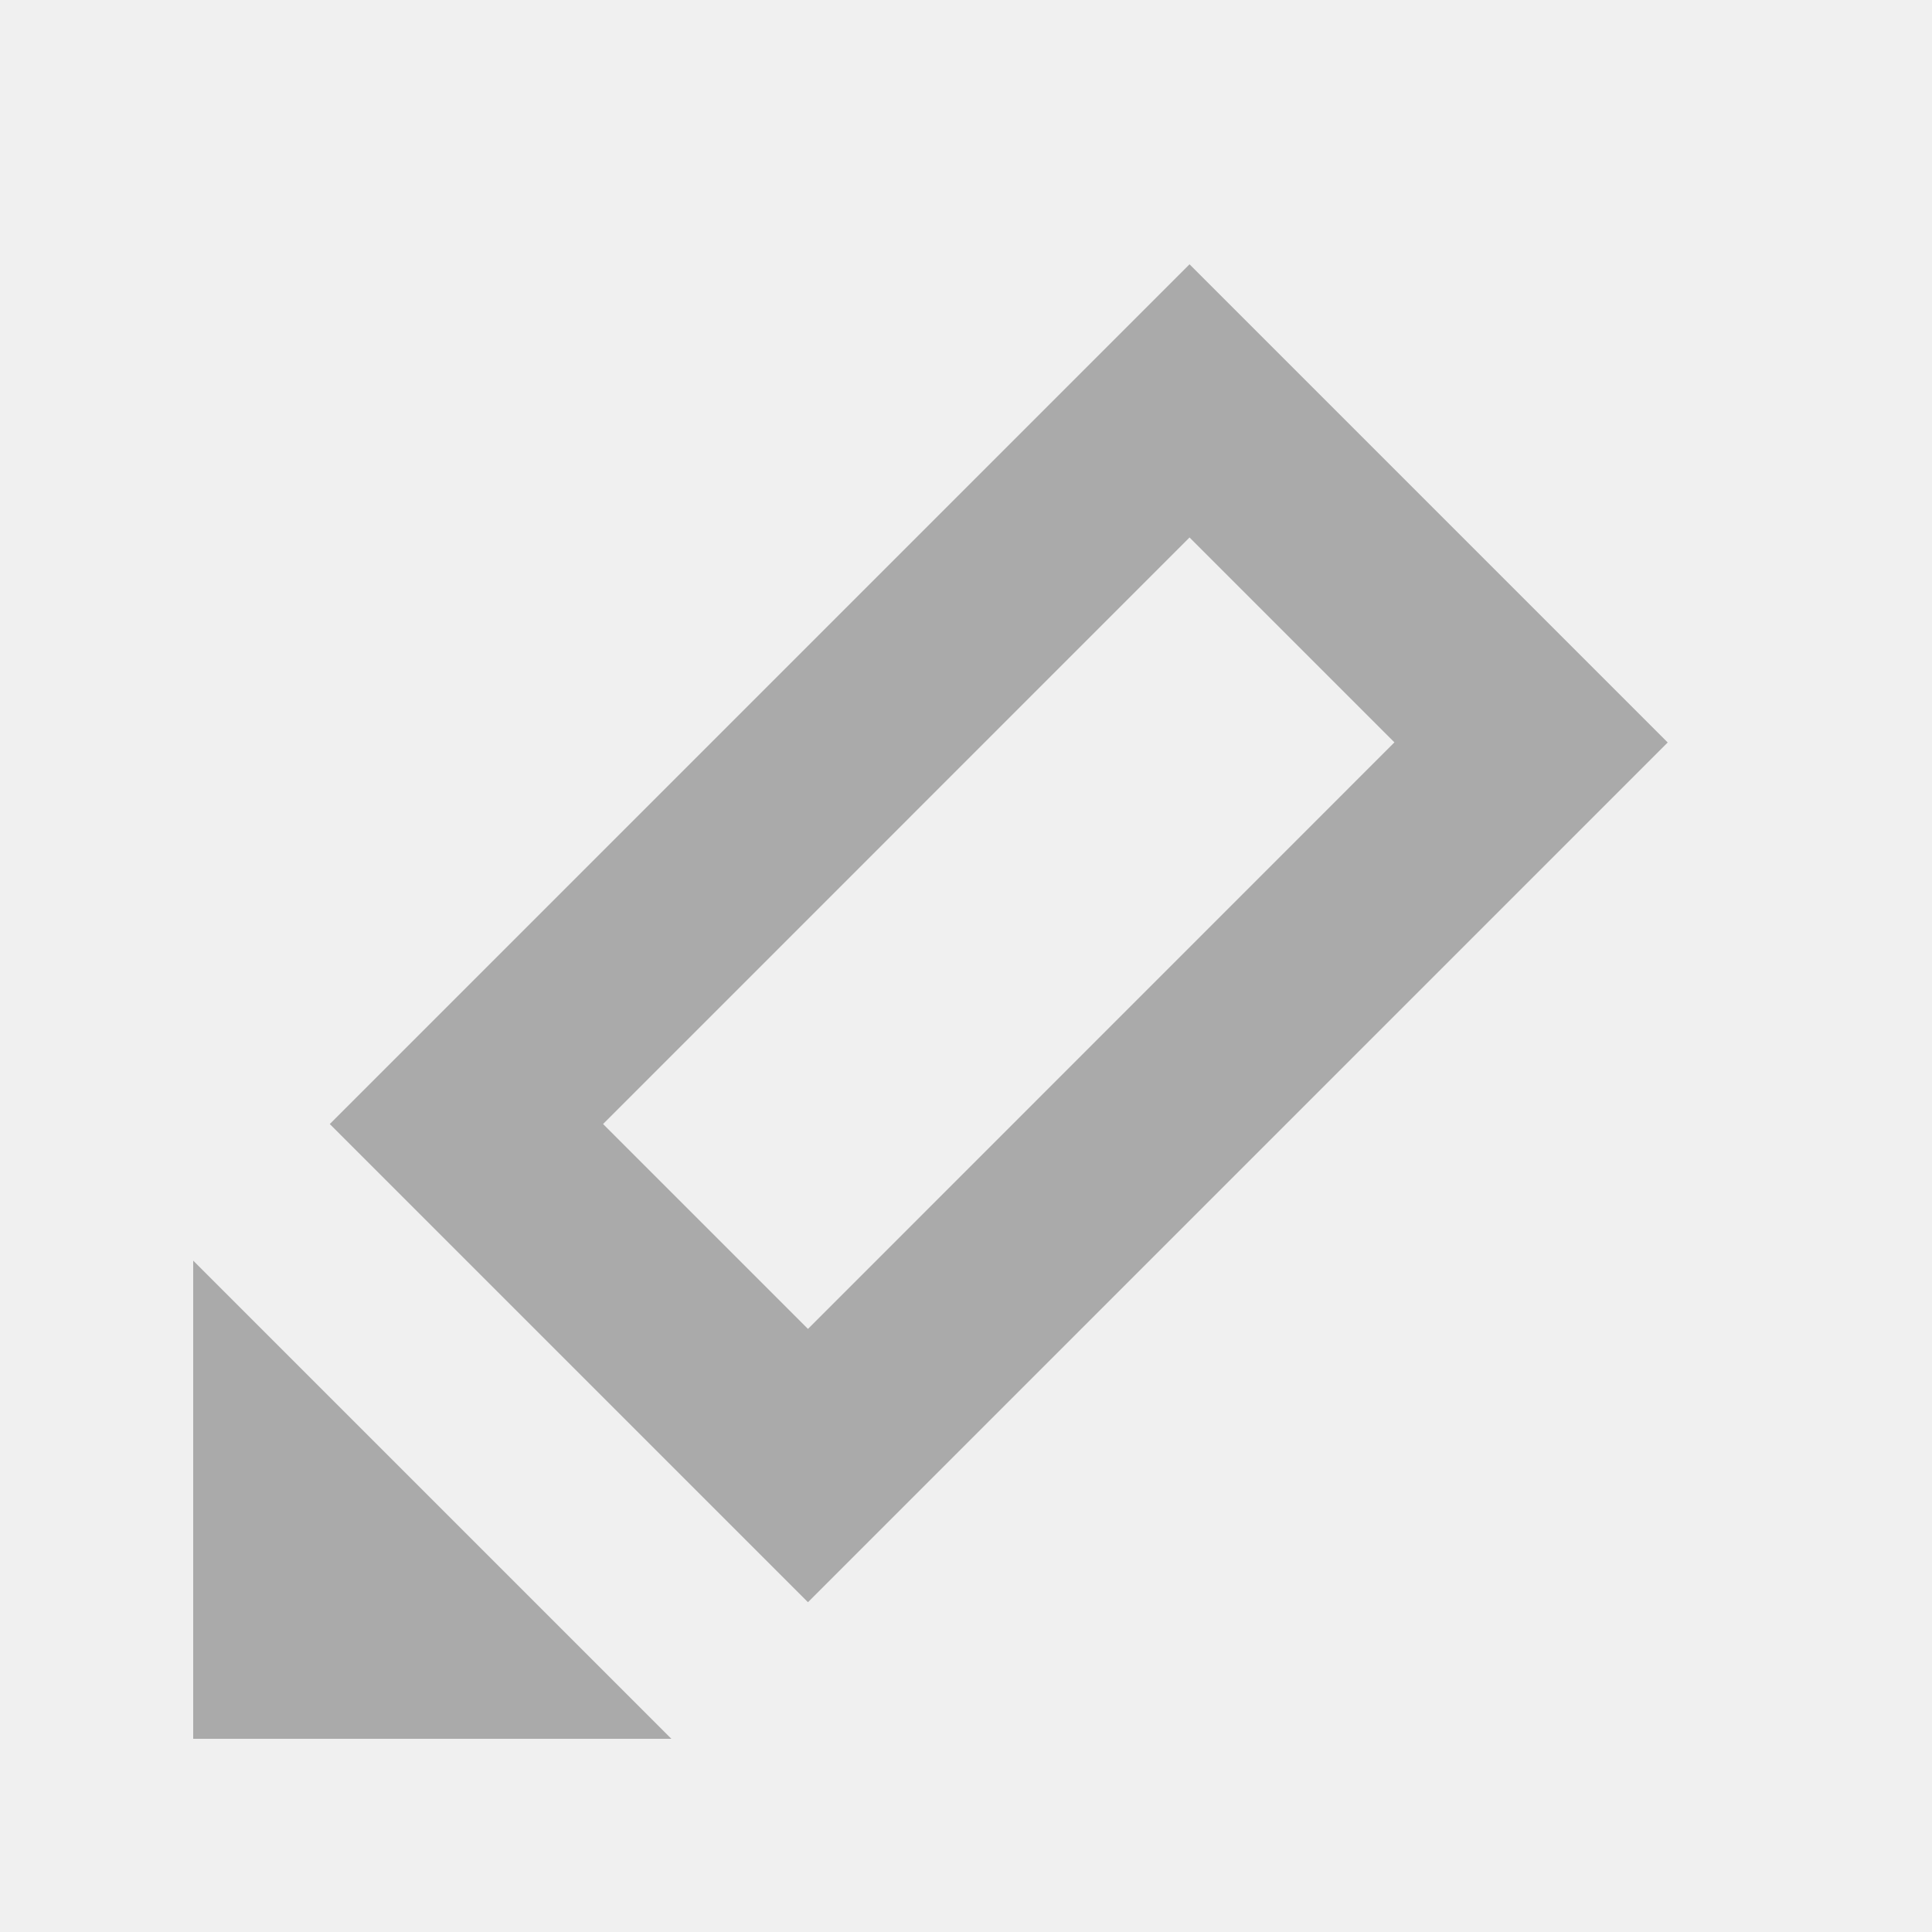
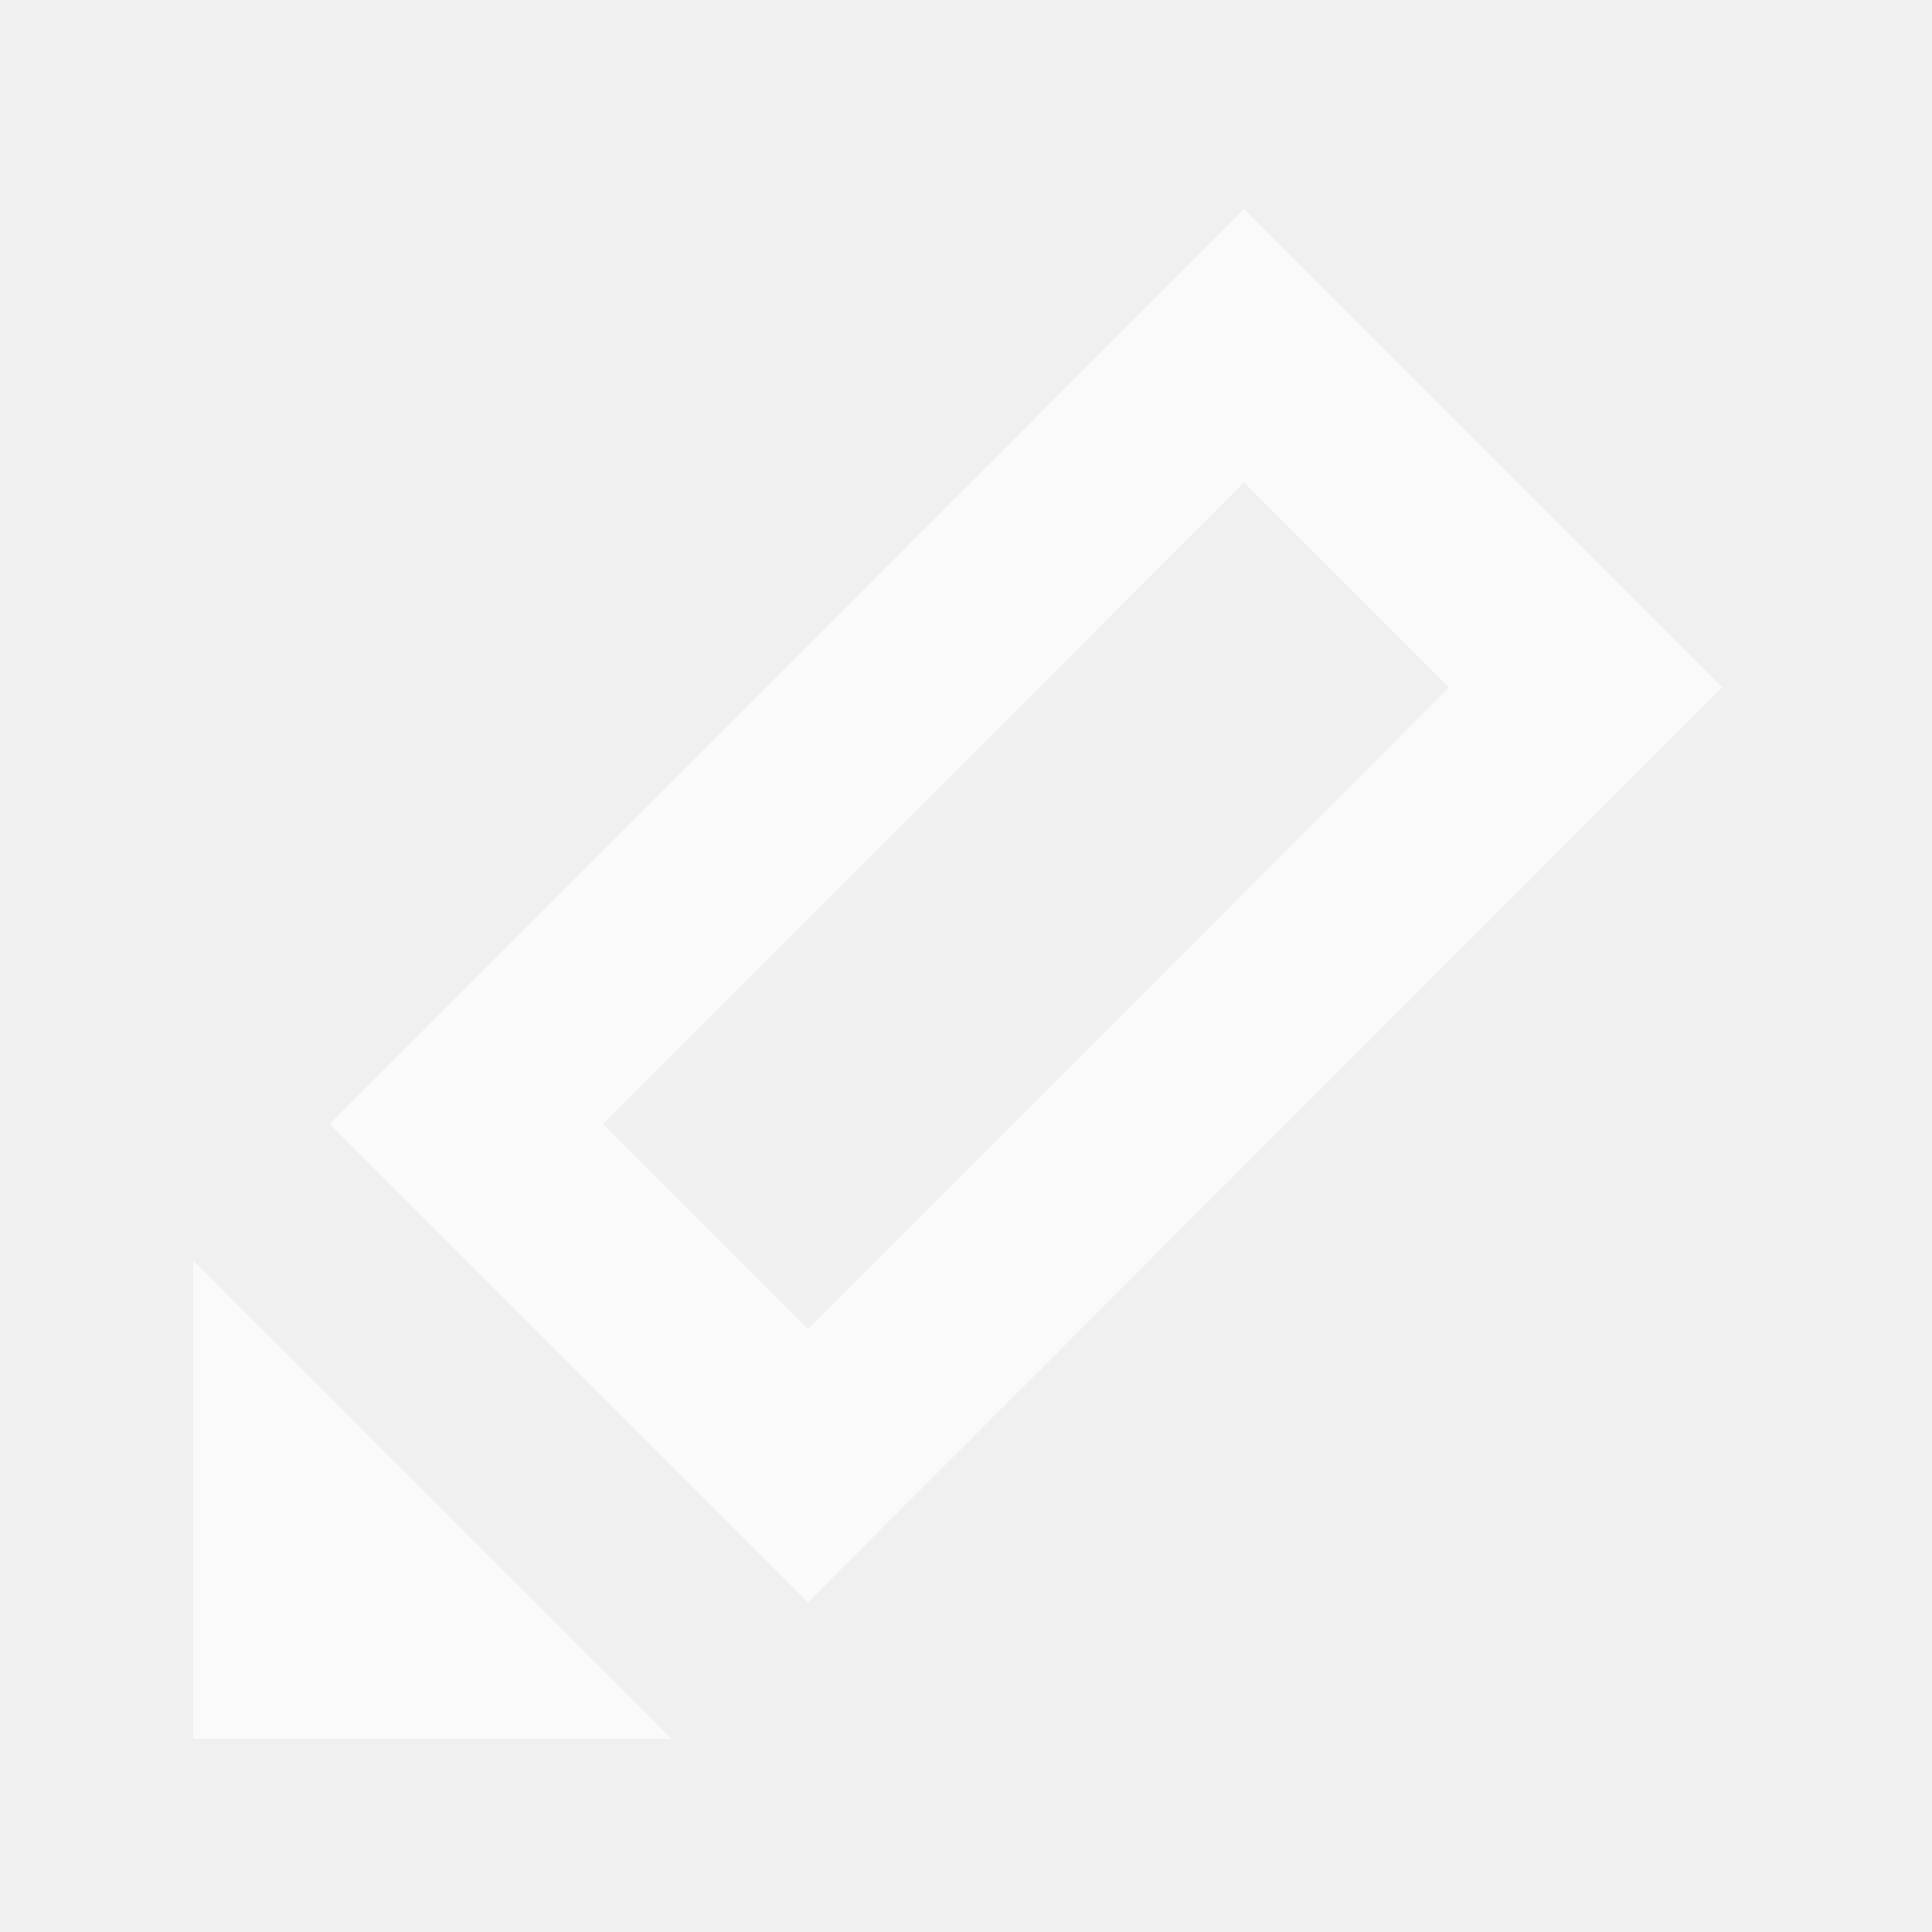
- <svg xmlns="http://www.w3.org/2000/svg" version="1.1" id="svg4427" viewBox="0 0 20 20" height="20" width="20">
-   <defs id="defs4429" />
-   <g transform="translate(0,-1032.362)" id="layer1">
-     <path id="path4214" d="m 12.314,1035.098 -8.9,8.9 4.95,4.95 8.9,-8.9 z m 10e-7,2.828 2.121,2.121 -6.071,6.072 -2.121,-2.121 z" style="fill:#aaaaaa;fill-opacity:1;fill-rule:evenodd;stroke:none;stroke-width:1px;stroke-linecap:butt;stroke-linejoin:miter;stroke-opacity:1" />
-     <path id="path4219" d="m 6.95,1050.362 -4.95,0 1e-6,-4.95 z" style="fill:#aaaaaa;fill-opacity:1;fill-rule:evenodd;stroke:#000000;stroke-width:1px;stroke-linecap:butt;stroke-linejoin:miter;stroke-opacity:0" />
-   </g>
+ <svg xmlns="http://www.w3.org/2000/svg" height="20" width="20" style="fill:#fff;">
+   <path d="M12.879 2.165l-9.465 9.471 4.95 4.95 9.465-9.471zm0 2.829L15 7.115l-6.636 6.643-2.121-2.122zM6.95 18H2v-4.95z" opacity=".66" />
</svg>
